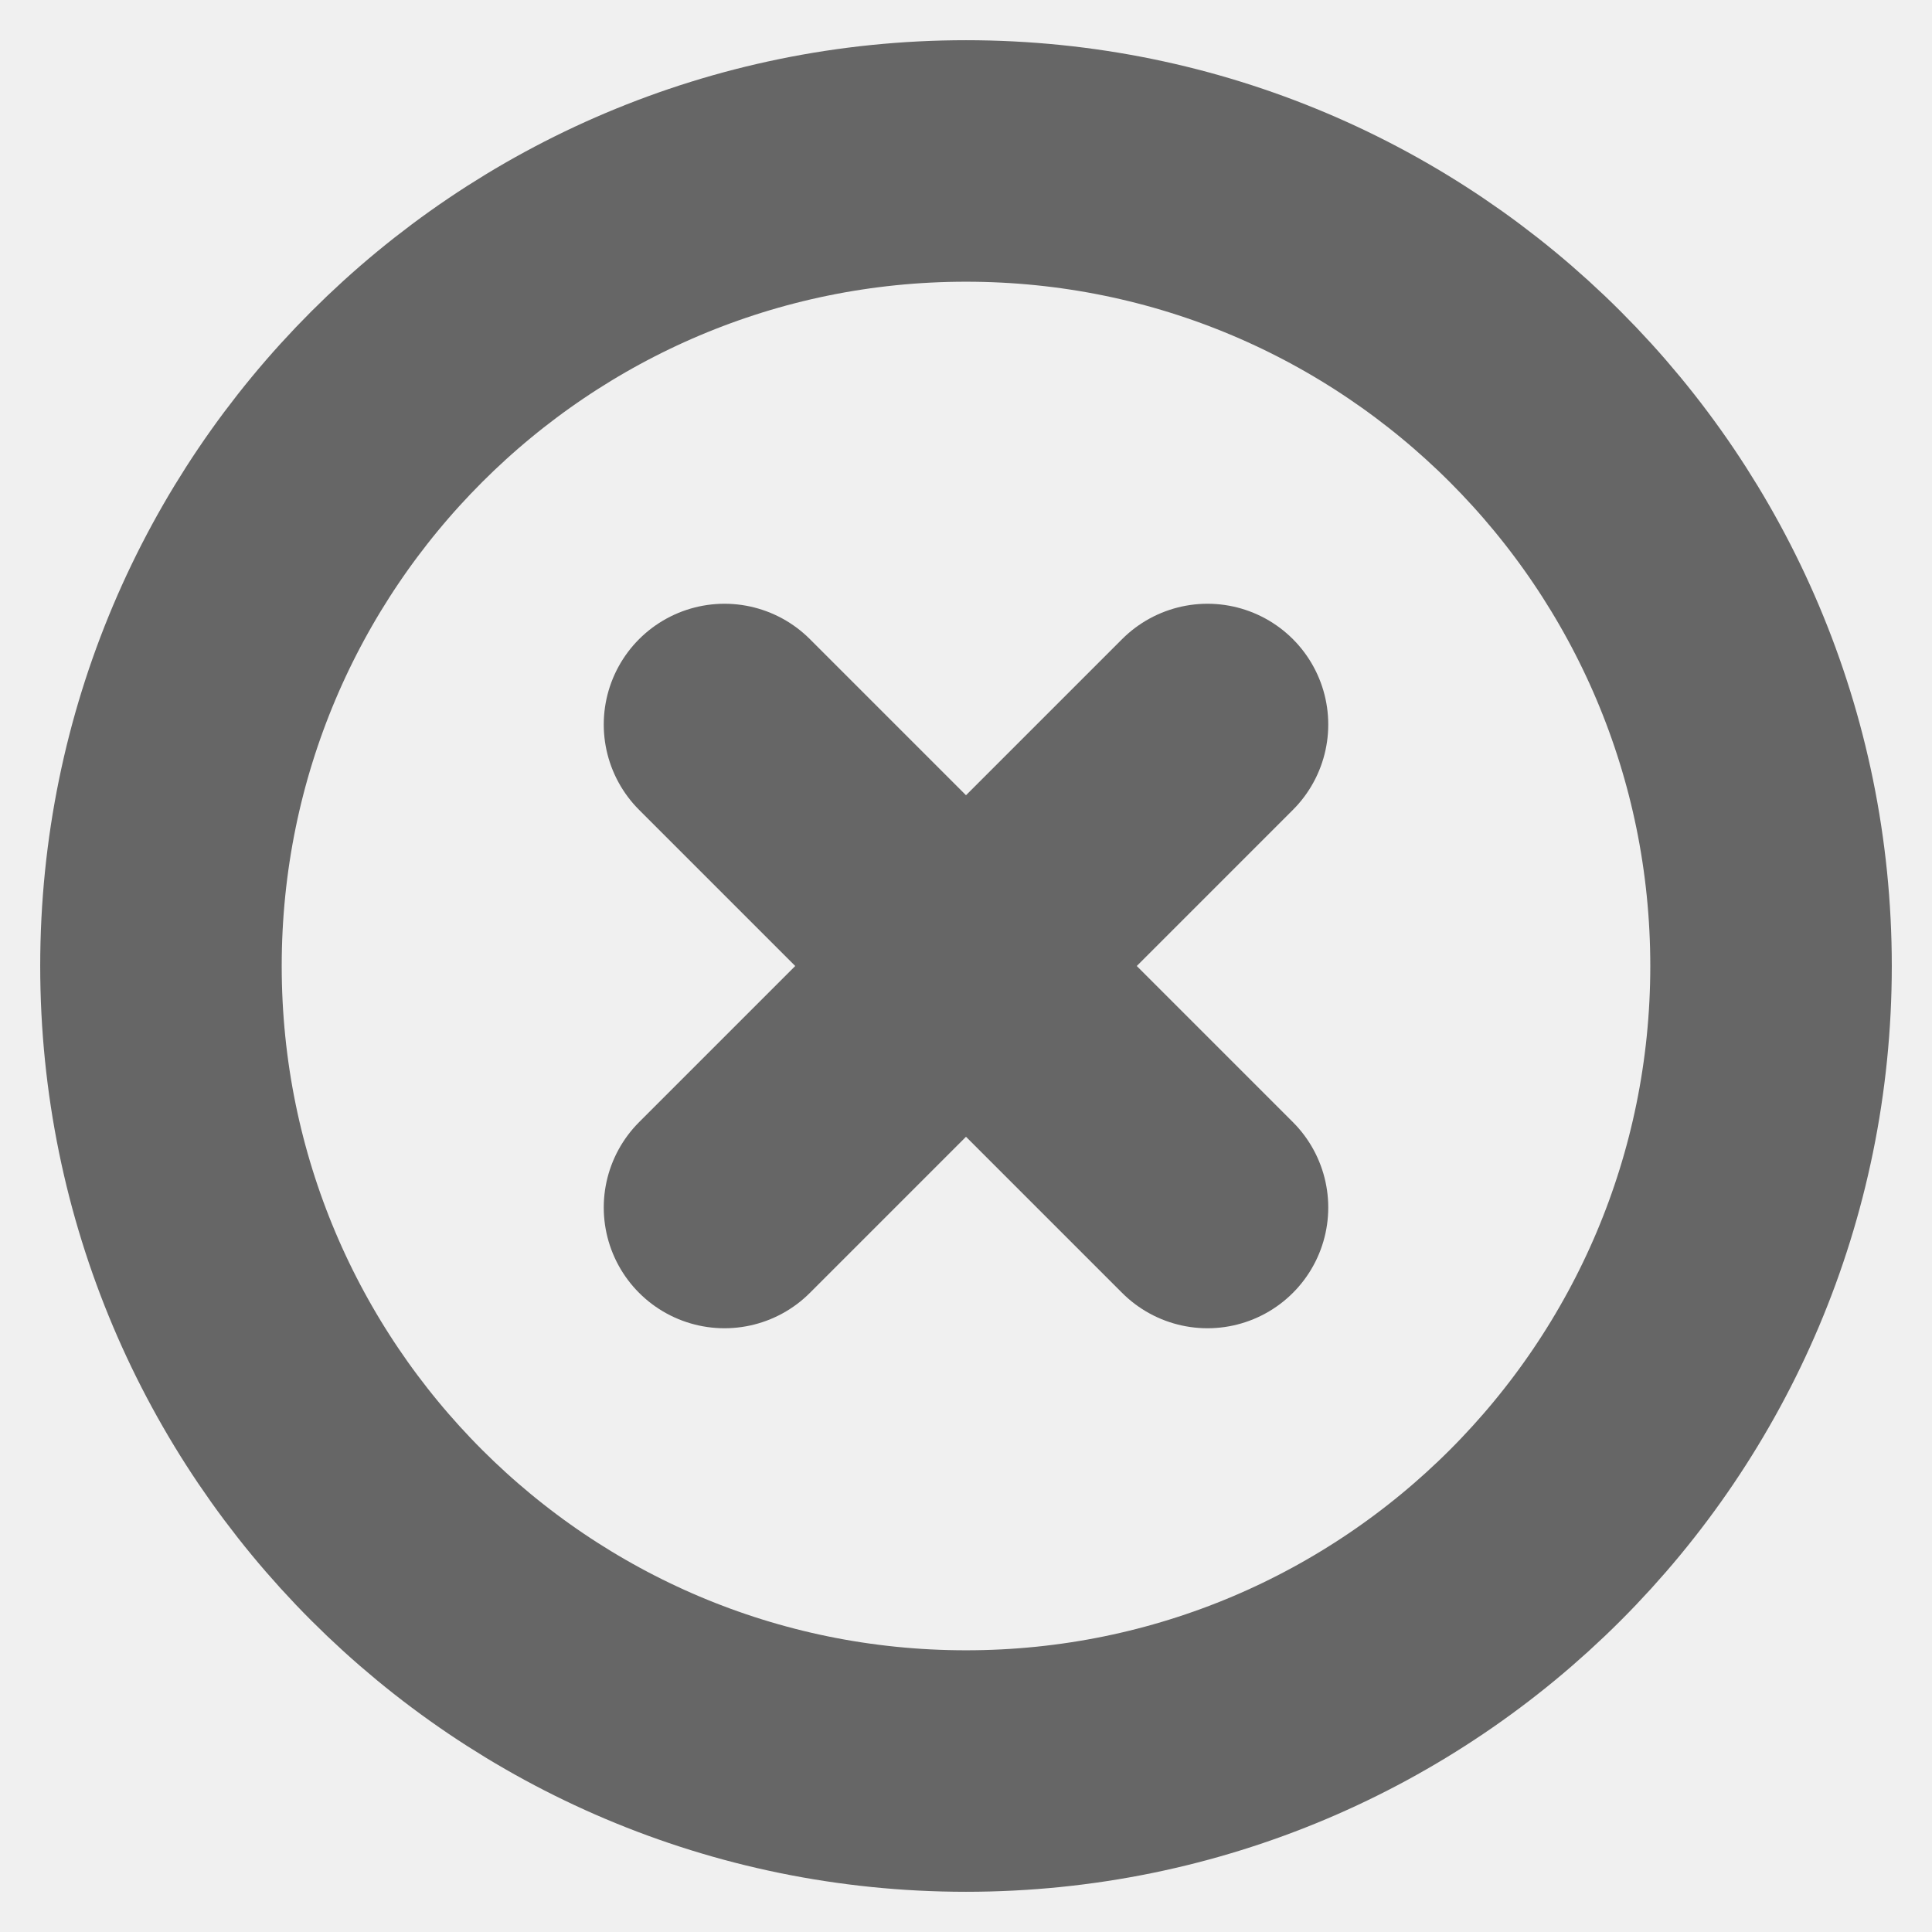
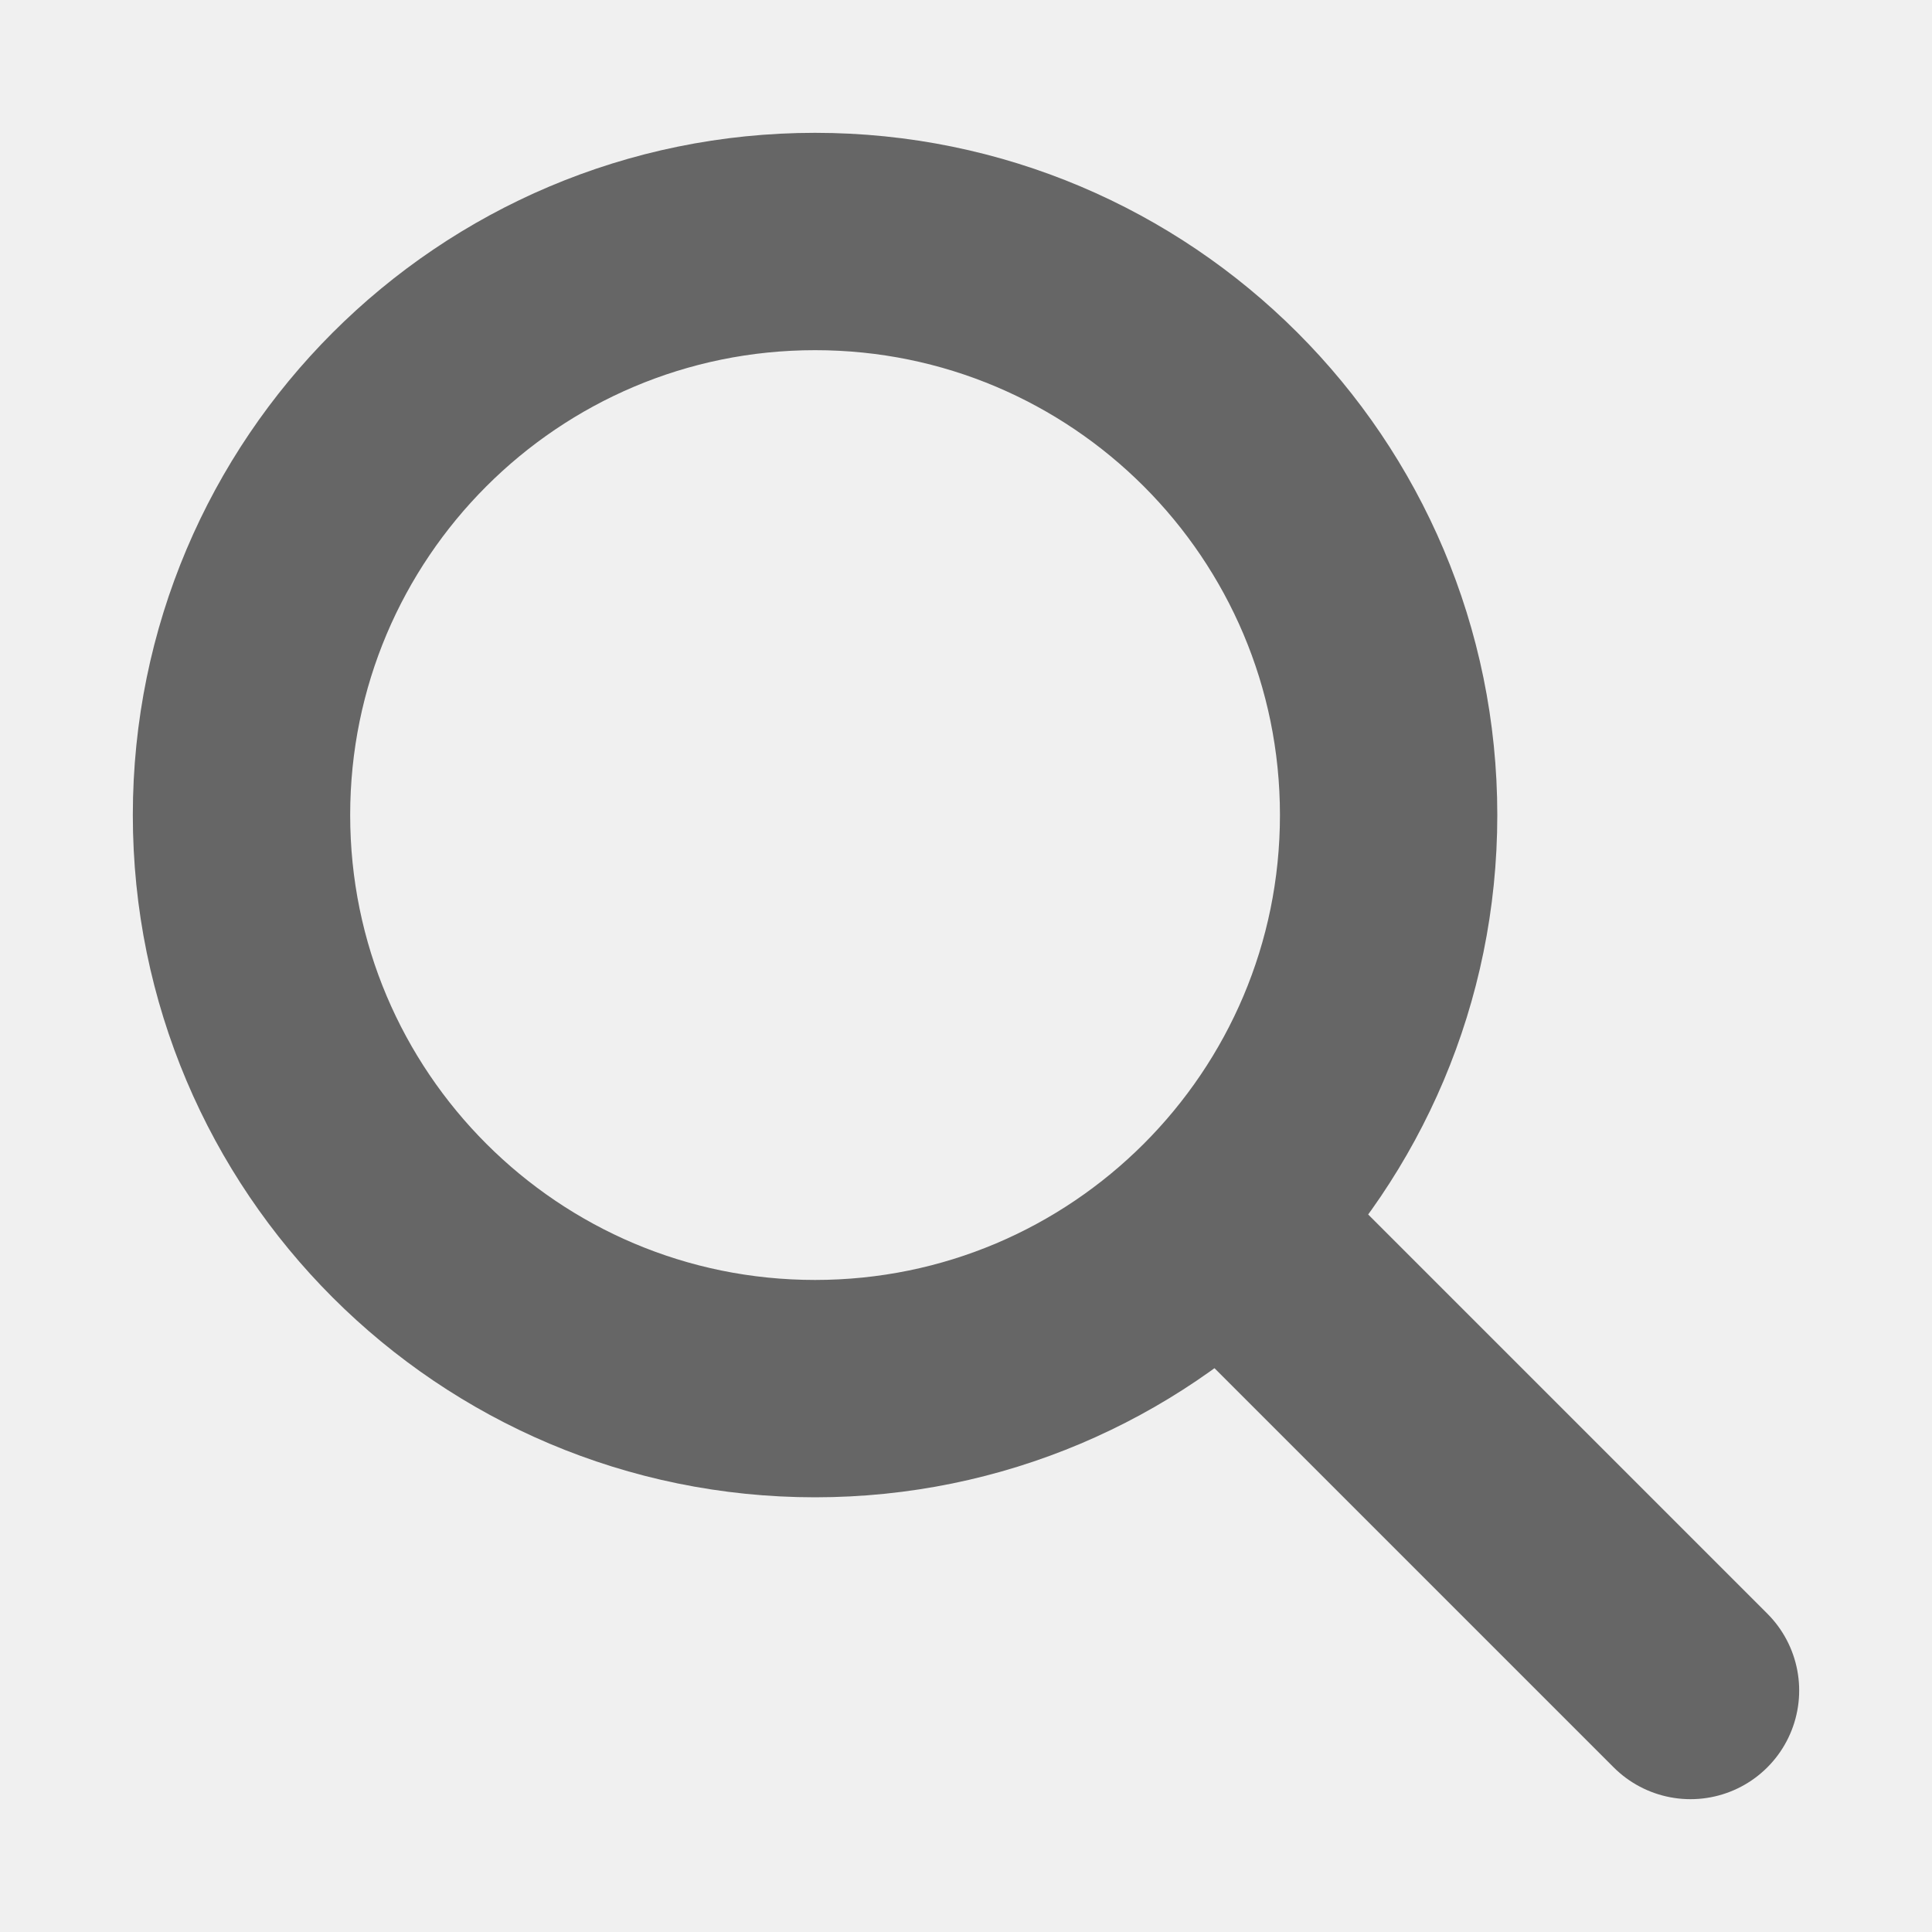
- <svg xmlns="http://www.w3.org/2000/svg" preserveAspectRatio="none" overflow="visible" style="display: block;" width="16" height="16" viewBox="0 0 16 16" fill="none">
-   <g id="circle-x" clip-path="url(#clip0_0_26)">
-     <path id="Vector" d="M10 6L6 10M6 6L10 10M14.667 8C14.667 11.682 11.682 14.667 8 14.667C4.318 14.667 1.333 11.682 1.333 8C1.333 4.318 4.318 1.333 8 1.333C11.682 1.333 14.667 4.318 14.667 8Z" stroke="#666666" stroke-width="2" stroke-linecap="round" />
-   </g>
-   <defs>
-     <clipPath id="clip0_0_26">
-       <rect width="16" height="16" fill="white" />
-     </clipPath>
-   </defs>
+ <svg xmlns="http://www.w3.org/2000/svg" width="16" height="16" viewBox="0 0 16 16" fill="none">
+   <circle cx="6.75" cy="6.75" r="4.75" stroke="#666666" stroke-width="1.8" />
+   <path d="M10.25 10.25L14 14" stroke="#666666" stroke-width="1.8" stroke-linecap="round" />
</svg>
